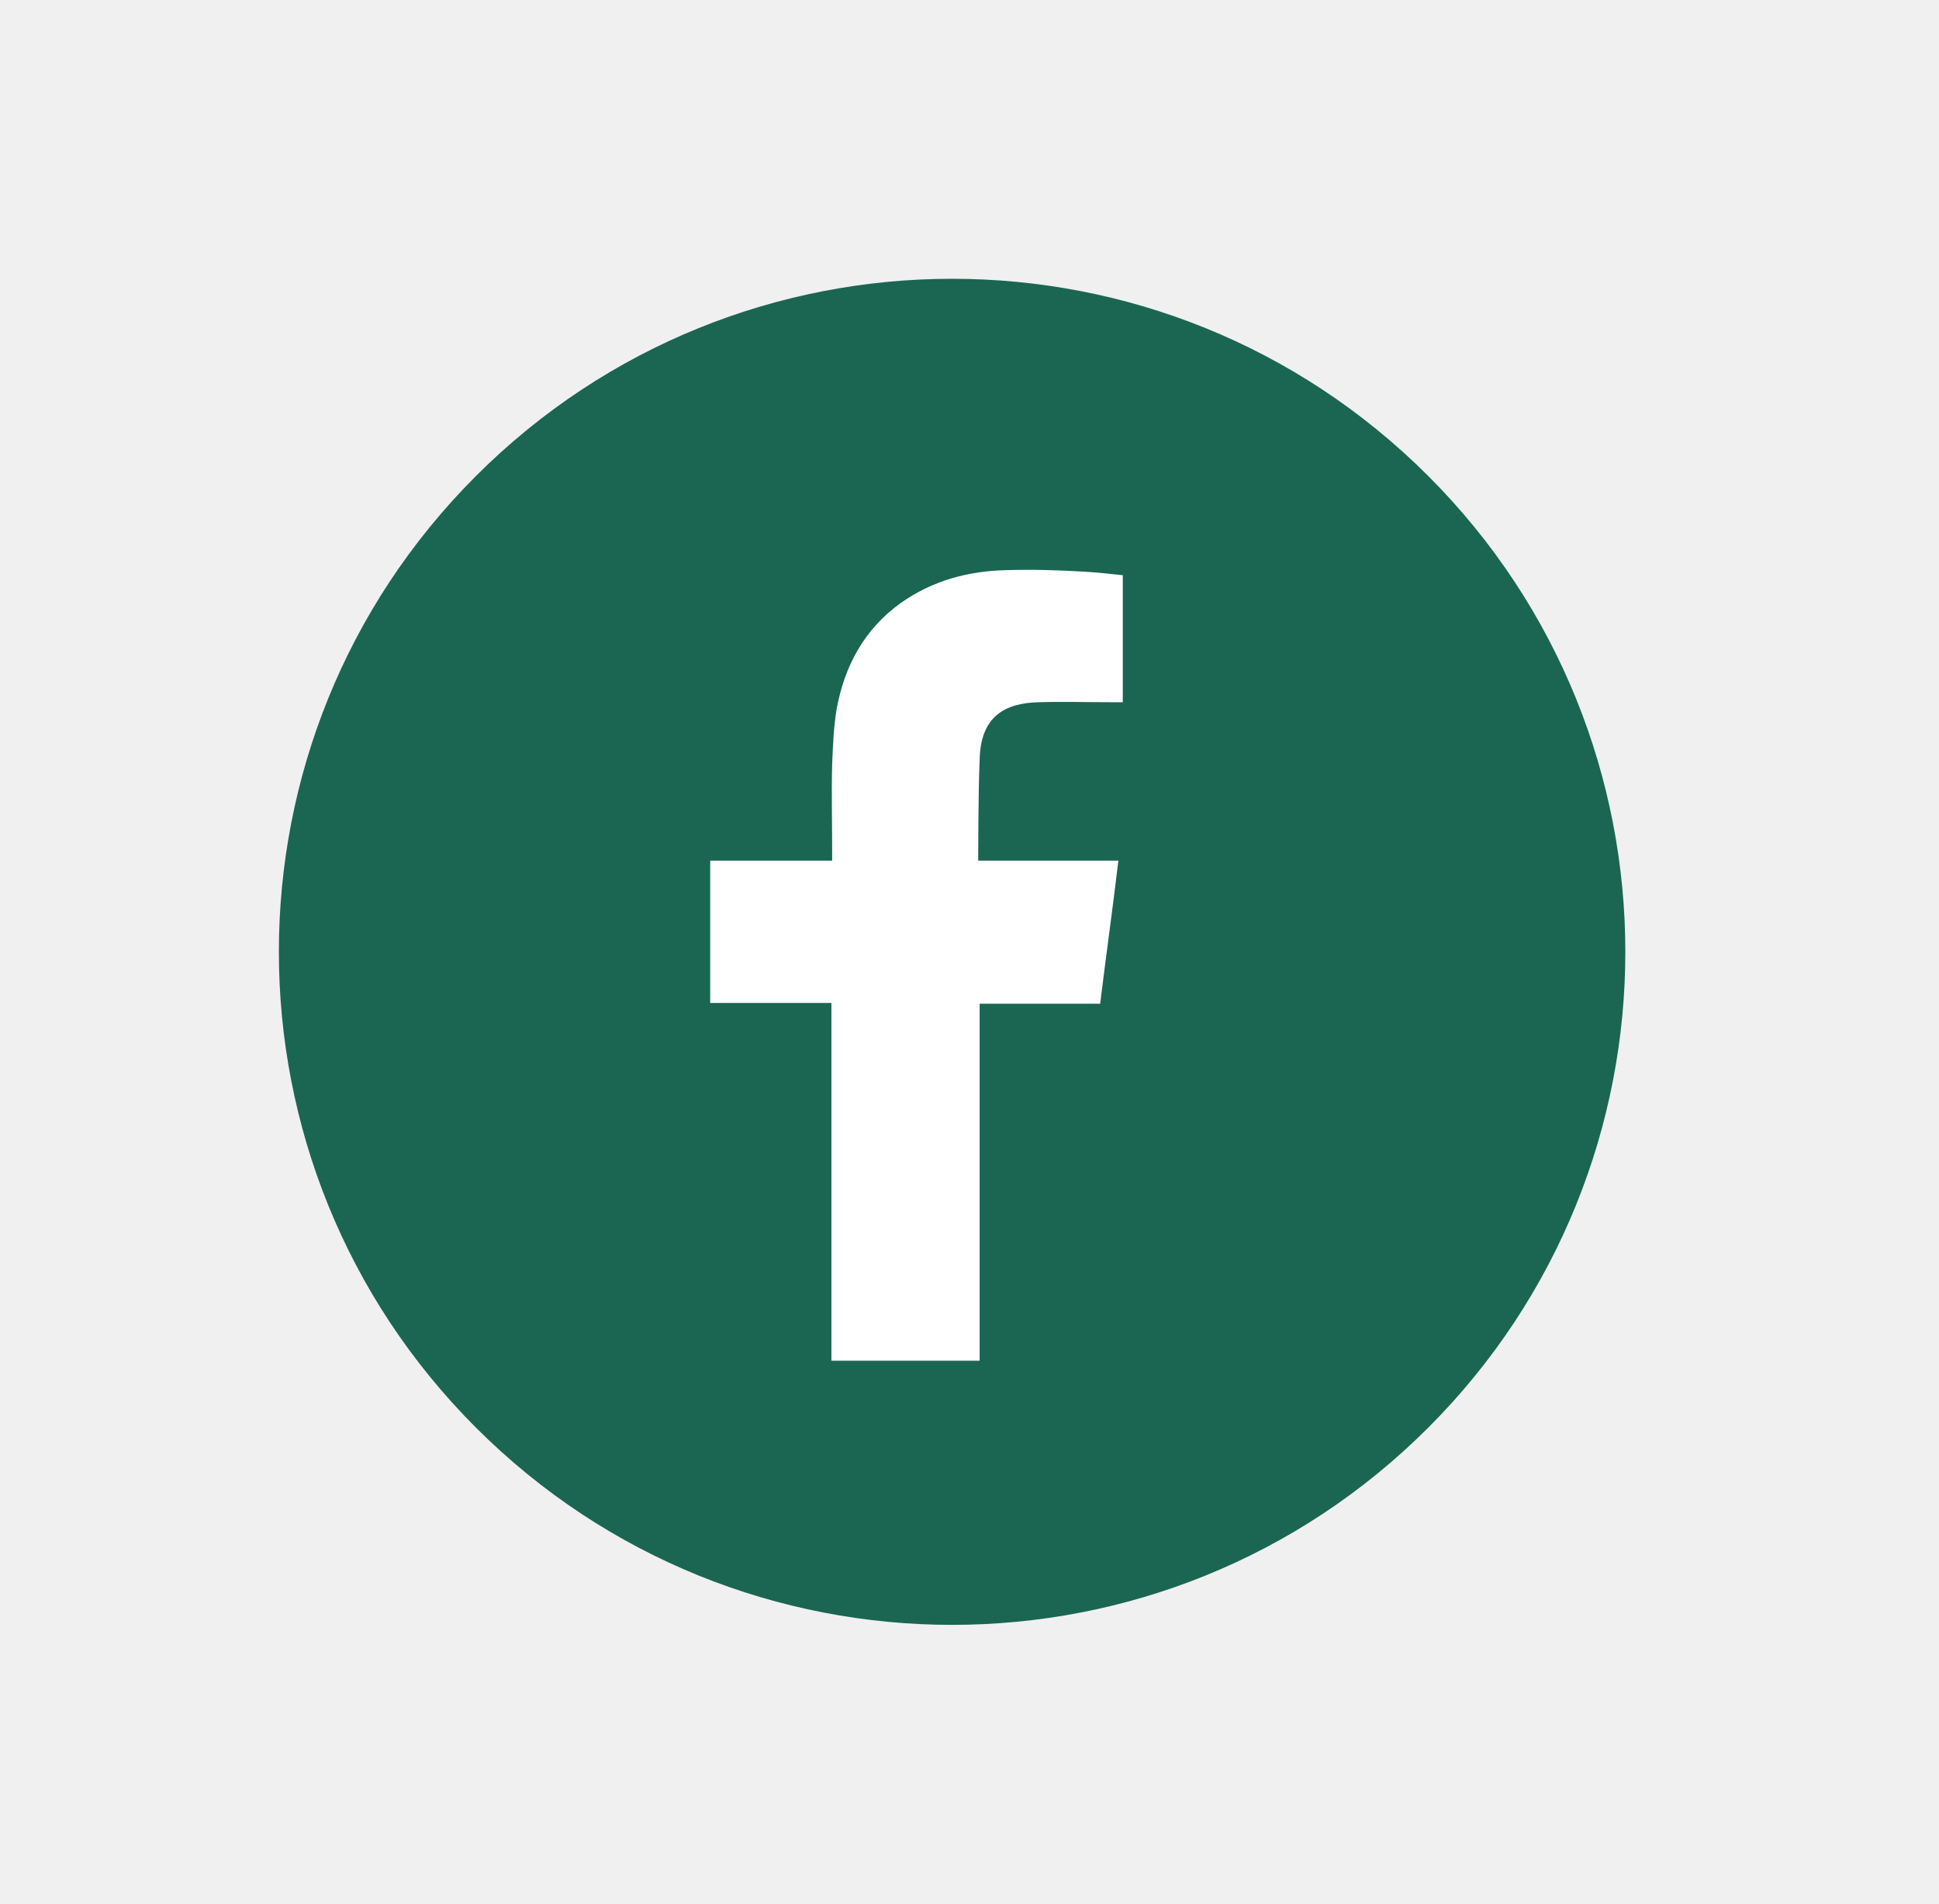
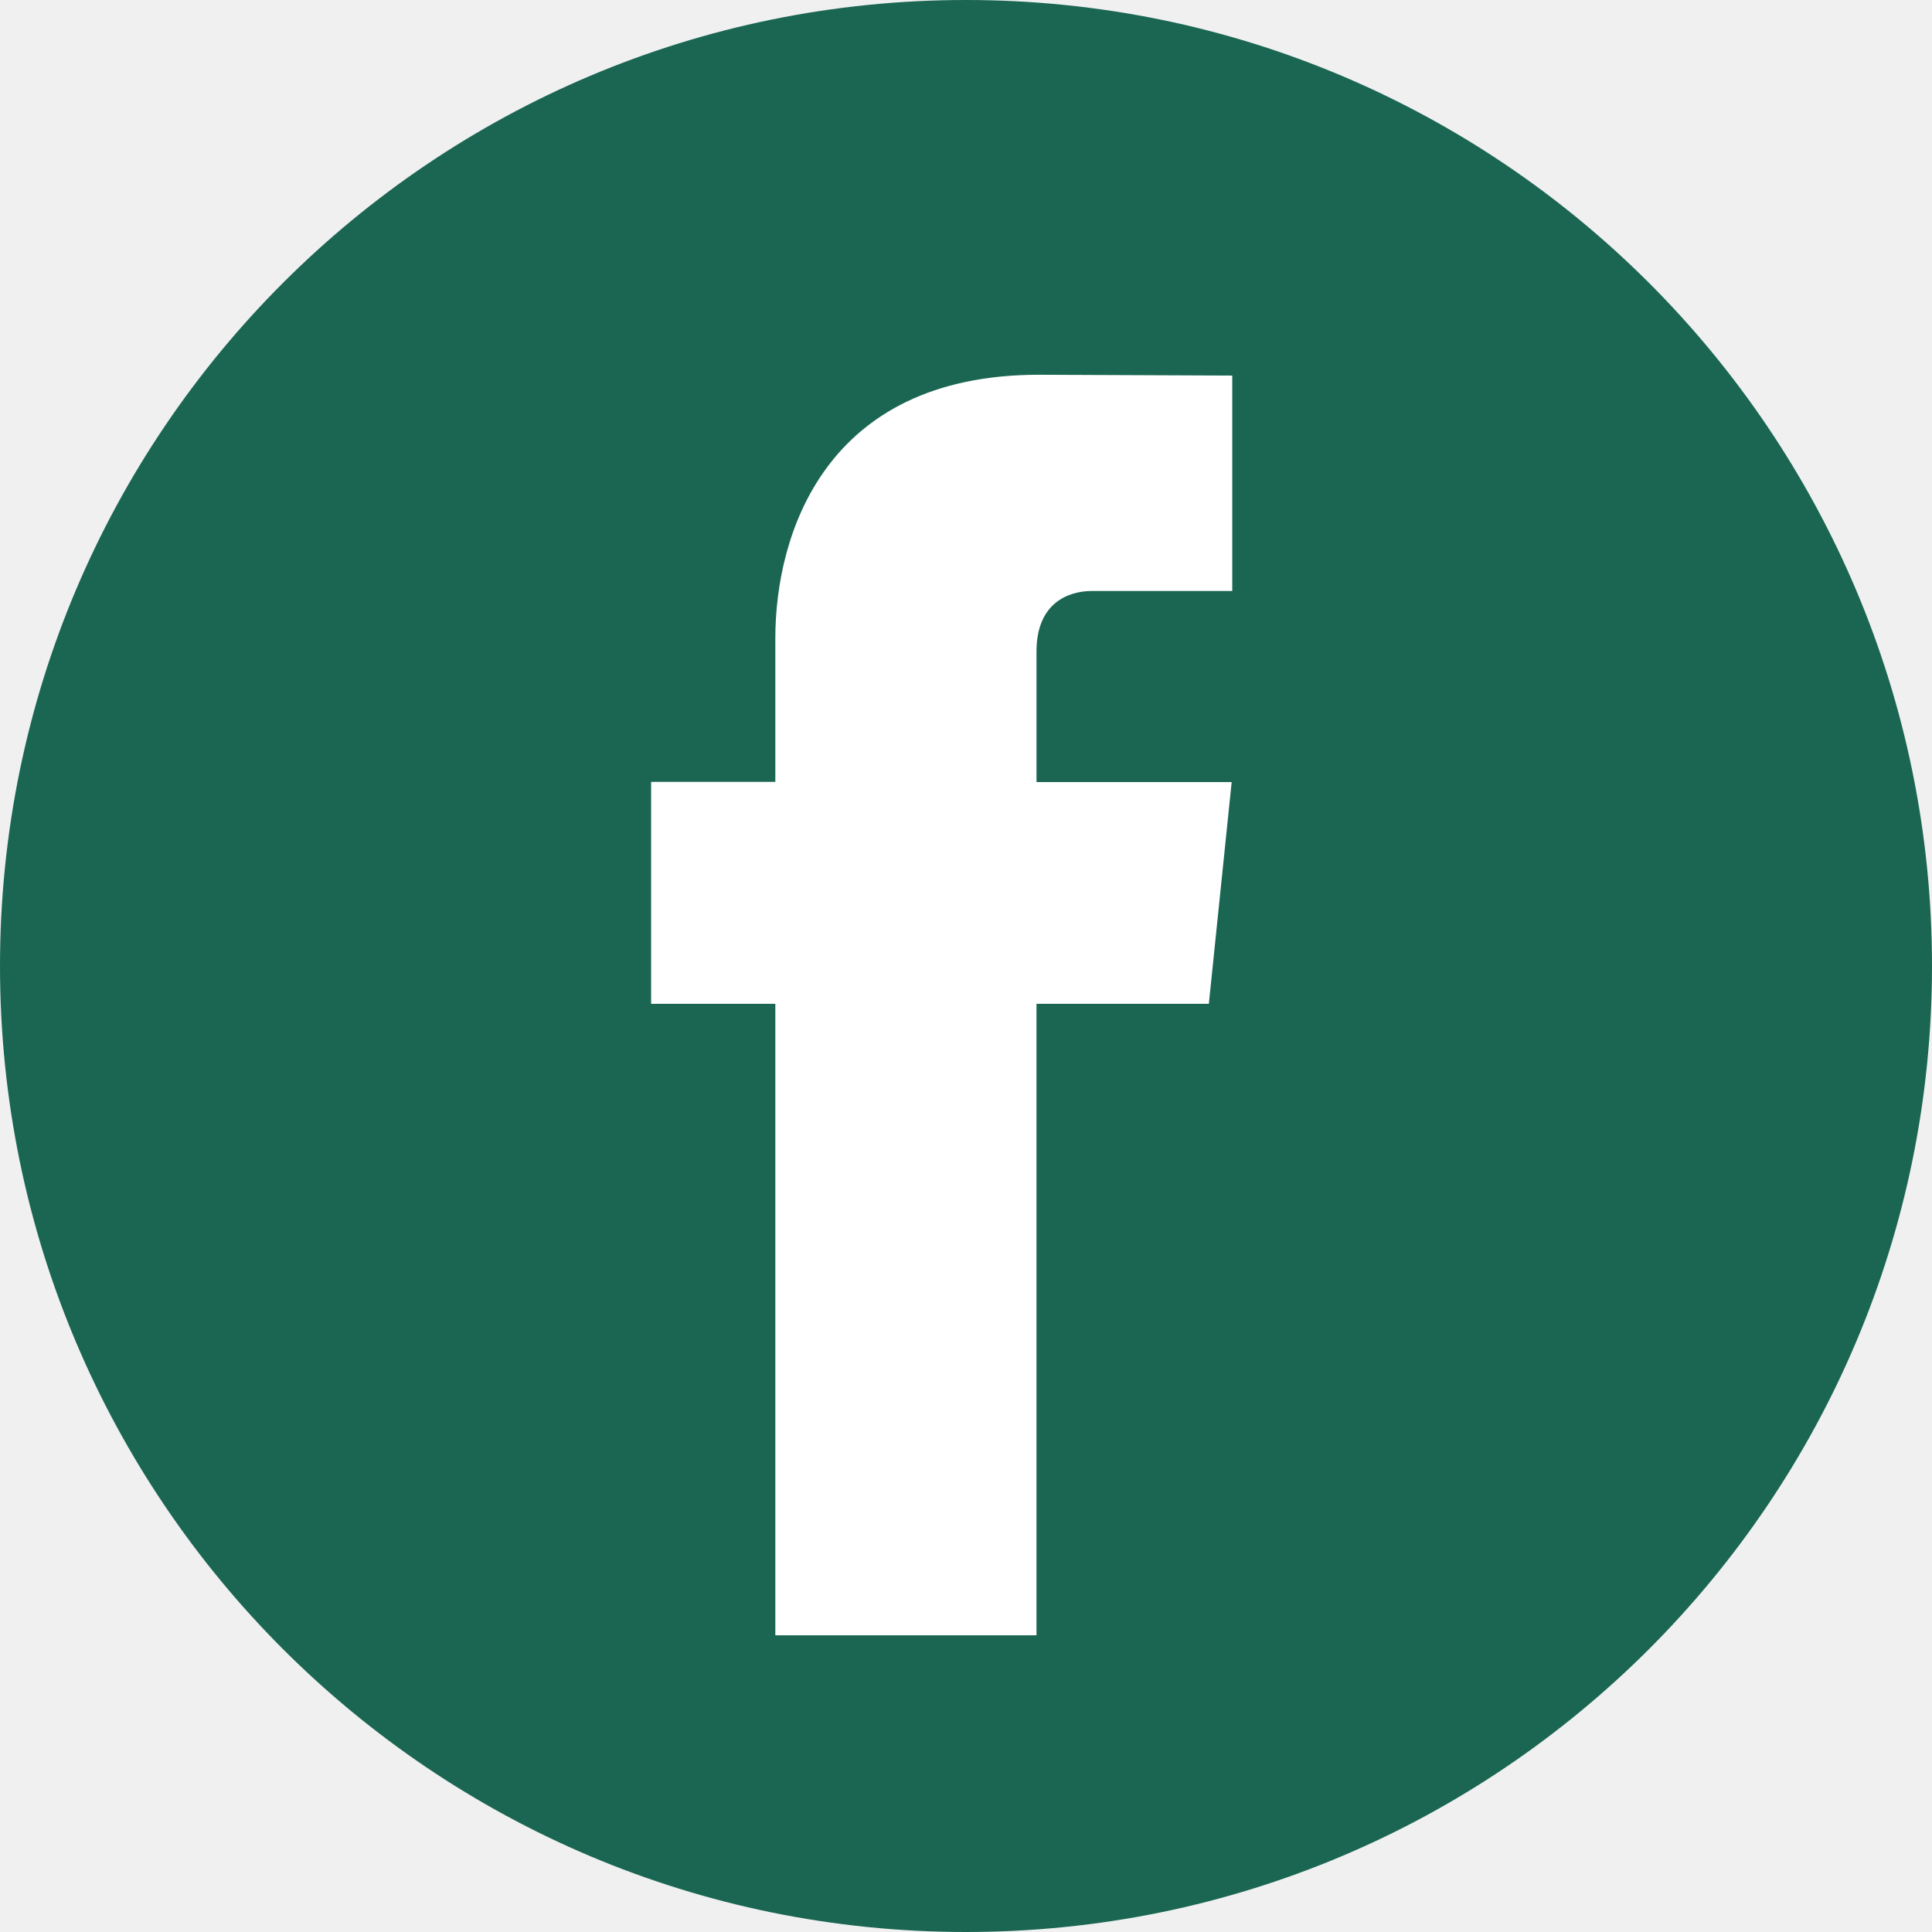
- <svg xmlns="http://www.w3.org/2000/svg" width="55" height="54" viewBox="0 0 55 54" fill="none">
-   <path d="M40.51 40.5C47.967 33.044 47.967 20.956 40.51 13.5C33.052 6.044 20.961 6.044 13.503 13.5C6.046 20.956 6.046 33.044 13.503 40.5C20.961 47.956 33.052 47.956 40.51 40.5Z" fill="#1A6652" />
-   <path fill-rule="evenodd" clip-rule="evenodd" d="M29.466 19.92C30.17 19.899 30.853 19.92 31.558 19.92C31.64 19.92 31.723 19.92 31.848 19.92V16.317C31.475 16.276 31.081 16.234 30.708 16.214C30.004 16.172 29.279 16.151 28.575 16.172C27.477 16.193 26.462 16.462 25.551 17.104C24.515 17.849 23.956 18.885 23.728 20.127C23.646 20.645 23.625 21.163 23.604 21.68C23.583 22.488 23.604 23.295 23.604 24.103V24.414H20.145V28.451H23.583V38.598H27.788V28.472H31.206C31.371 27.126 31.558 25.801 31.723 24.414C31.454 24.414 31.206 24.414 30.957 24.414C29.983 24.414 27.747 24.414 27.747 24.414C27.747 24.414 27.747 22.405 27.788 21.556C27.809 20.314 28.513 19.941 29.466 19.92Z" fill="white" />
+ <svg xmlns="http://www.w3.org/2000/svg" version="1.1" width="512" height="512" x="0" y="0" viewBox="0 0 112.196 112.196" style="enable-background:new 0 0 512 512" xml:space="preserve" class="">
+   <g>
+     <g>
+       <circle style="" cx="56.098" cy="56.098" r="56.098" fill="#1a6652" data-original="#3b5998" class="" />
+       <path style="" d="M70.201,58.294h-10.01v36.672H45.025V58.294h-7.213V45.406h7.213v-8.34   c0-5.964,2.833-15.303,15.301-15.303L71.56,21.81v12.51h-8.151c-1.337,0-3.217,0.668-3.217,3.513v7.585h11.334L70.201,58.294z" fill="#ffffff" data-original="#ffffff" class="" />
+     </g>
+     <g>
+ </g>
+     <g>
+ </g>
+     <g>
+ </g>
+     <g>
+ </g>
+     <g>
+ </g>
+     <g>
+ </g>
+     <g>
+ </g>
+     <g>
+ </g>
+     <g>
+ </g>
+     <g>
+ </g>
+     <g>
+ </g>
+     <g>
+ </g>
+     <g>
+ </g>
+     <g>
+ </g>
+     <g>
+ </g>
+   </g>
</svg>
